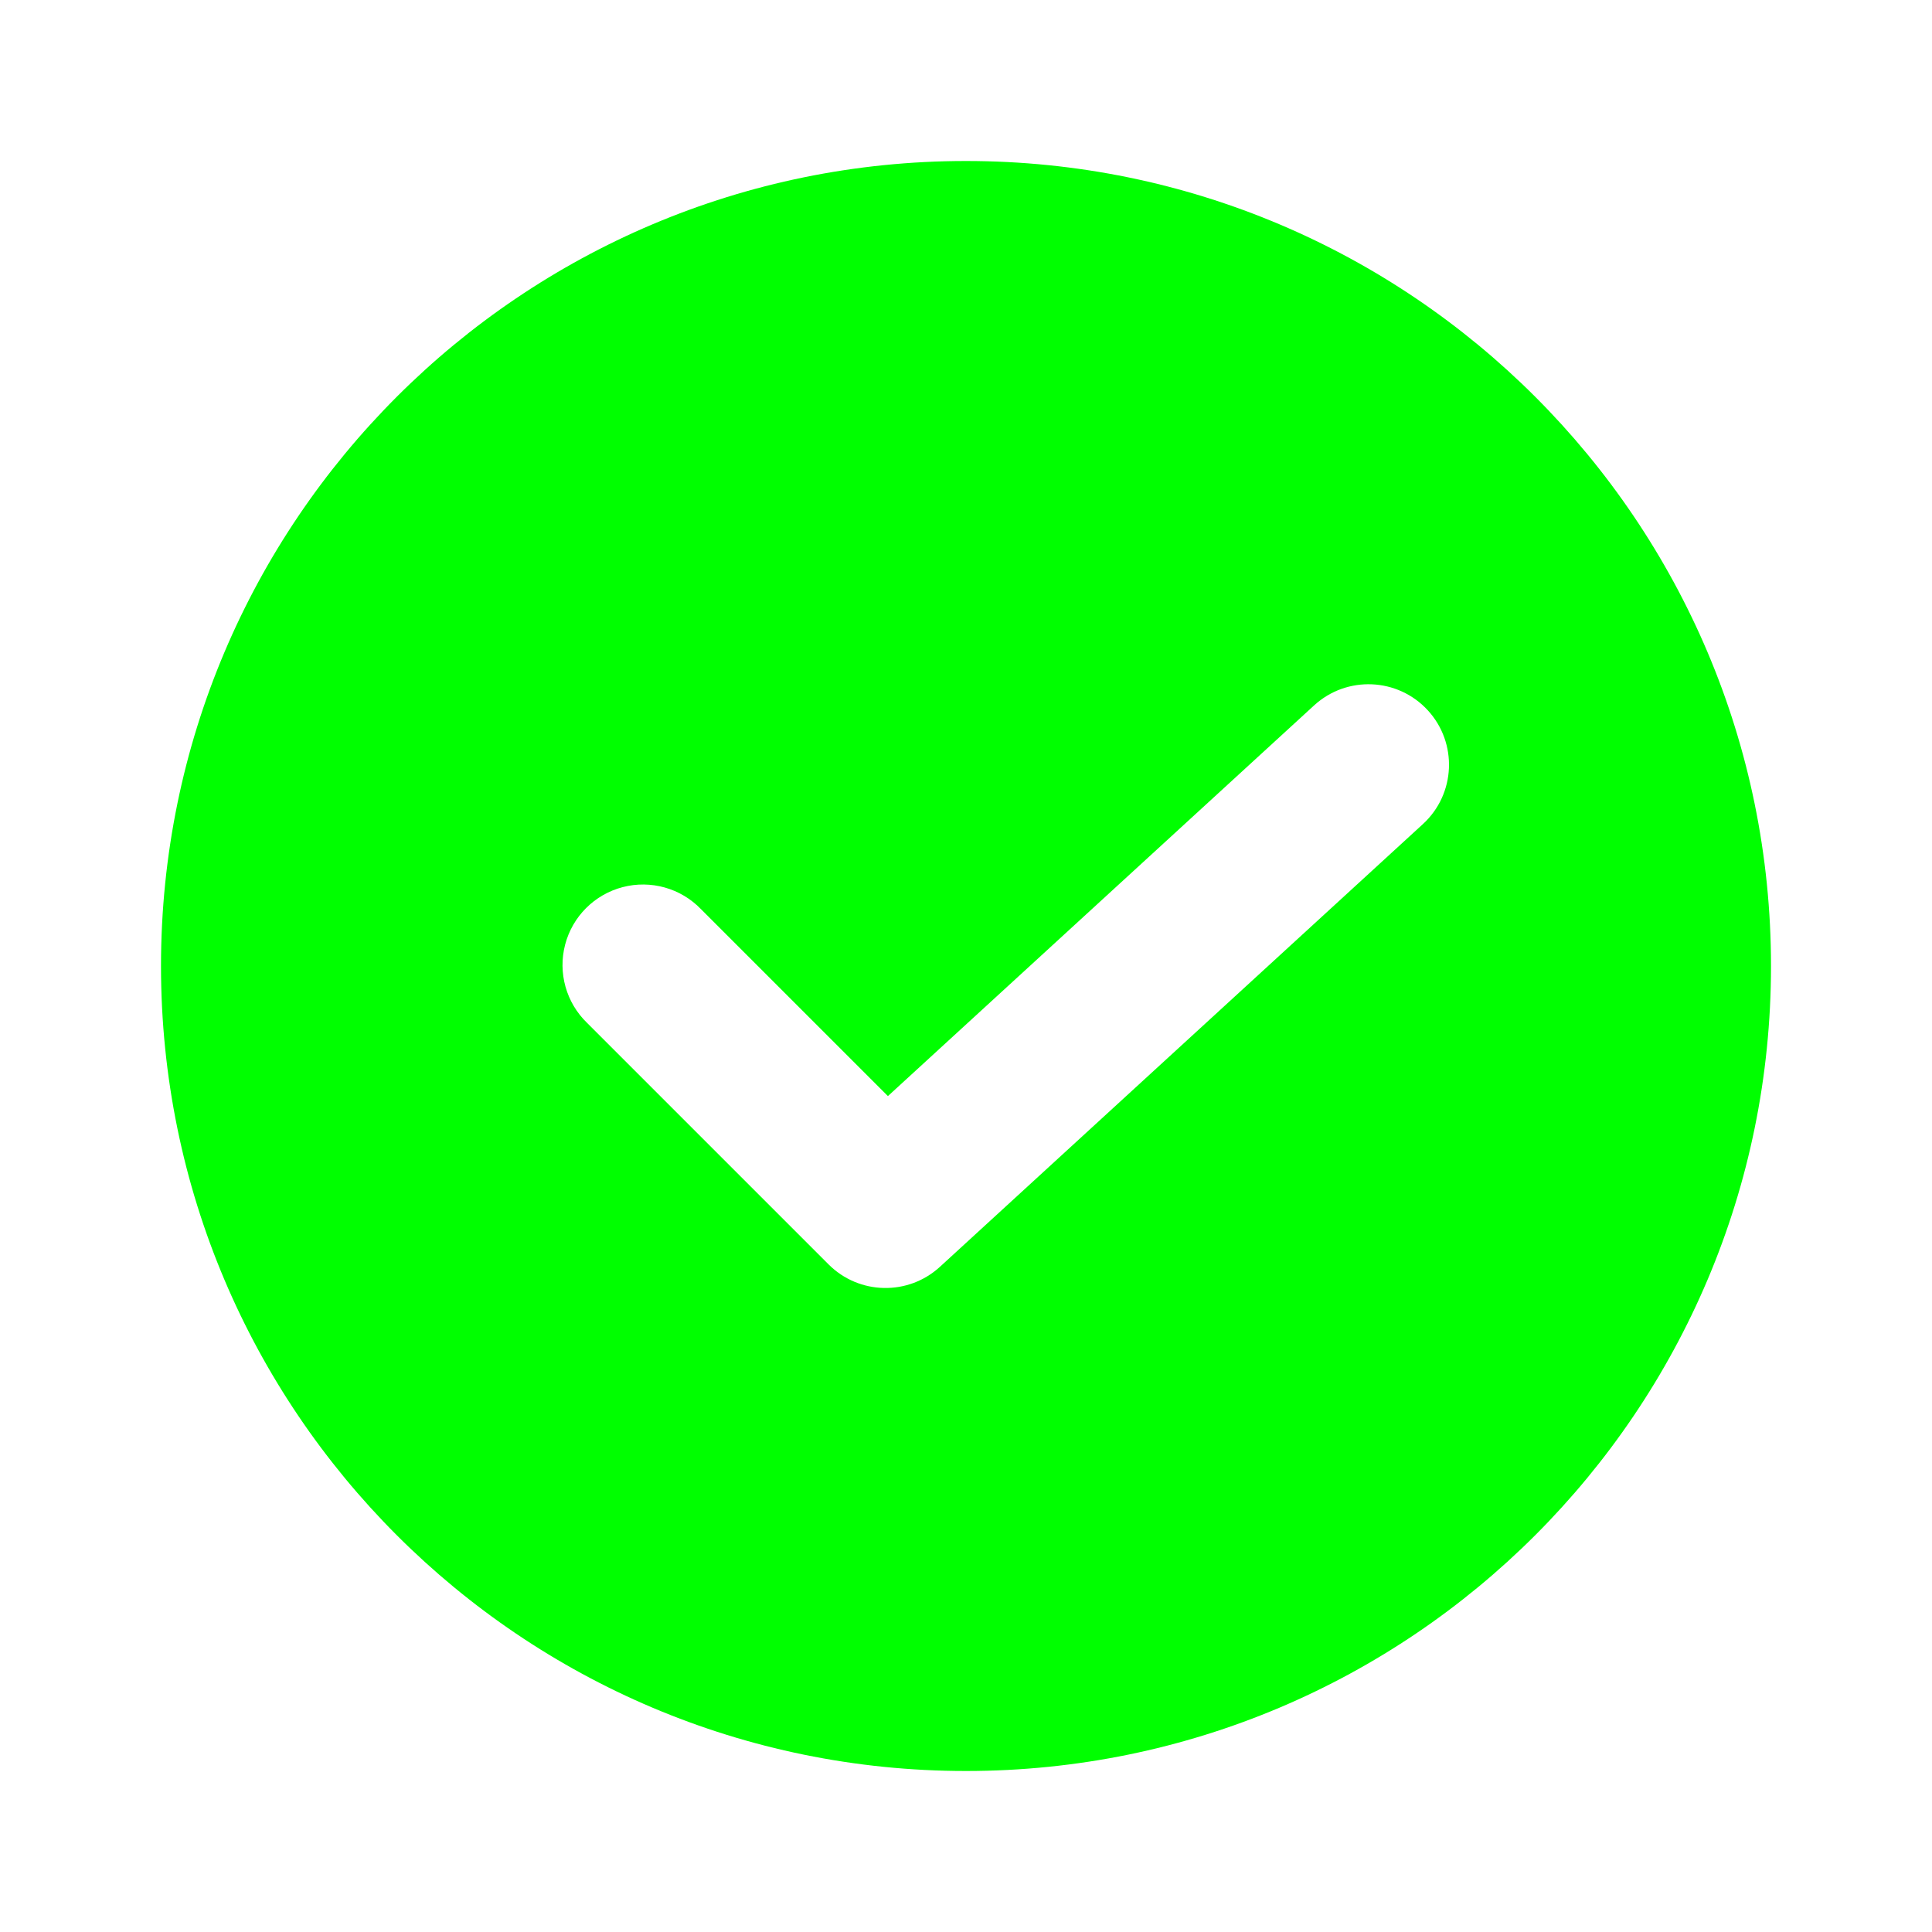
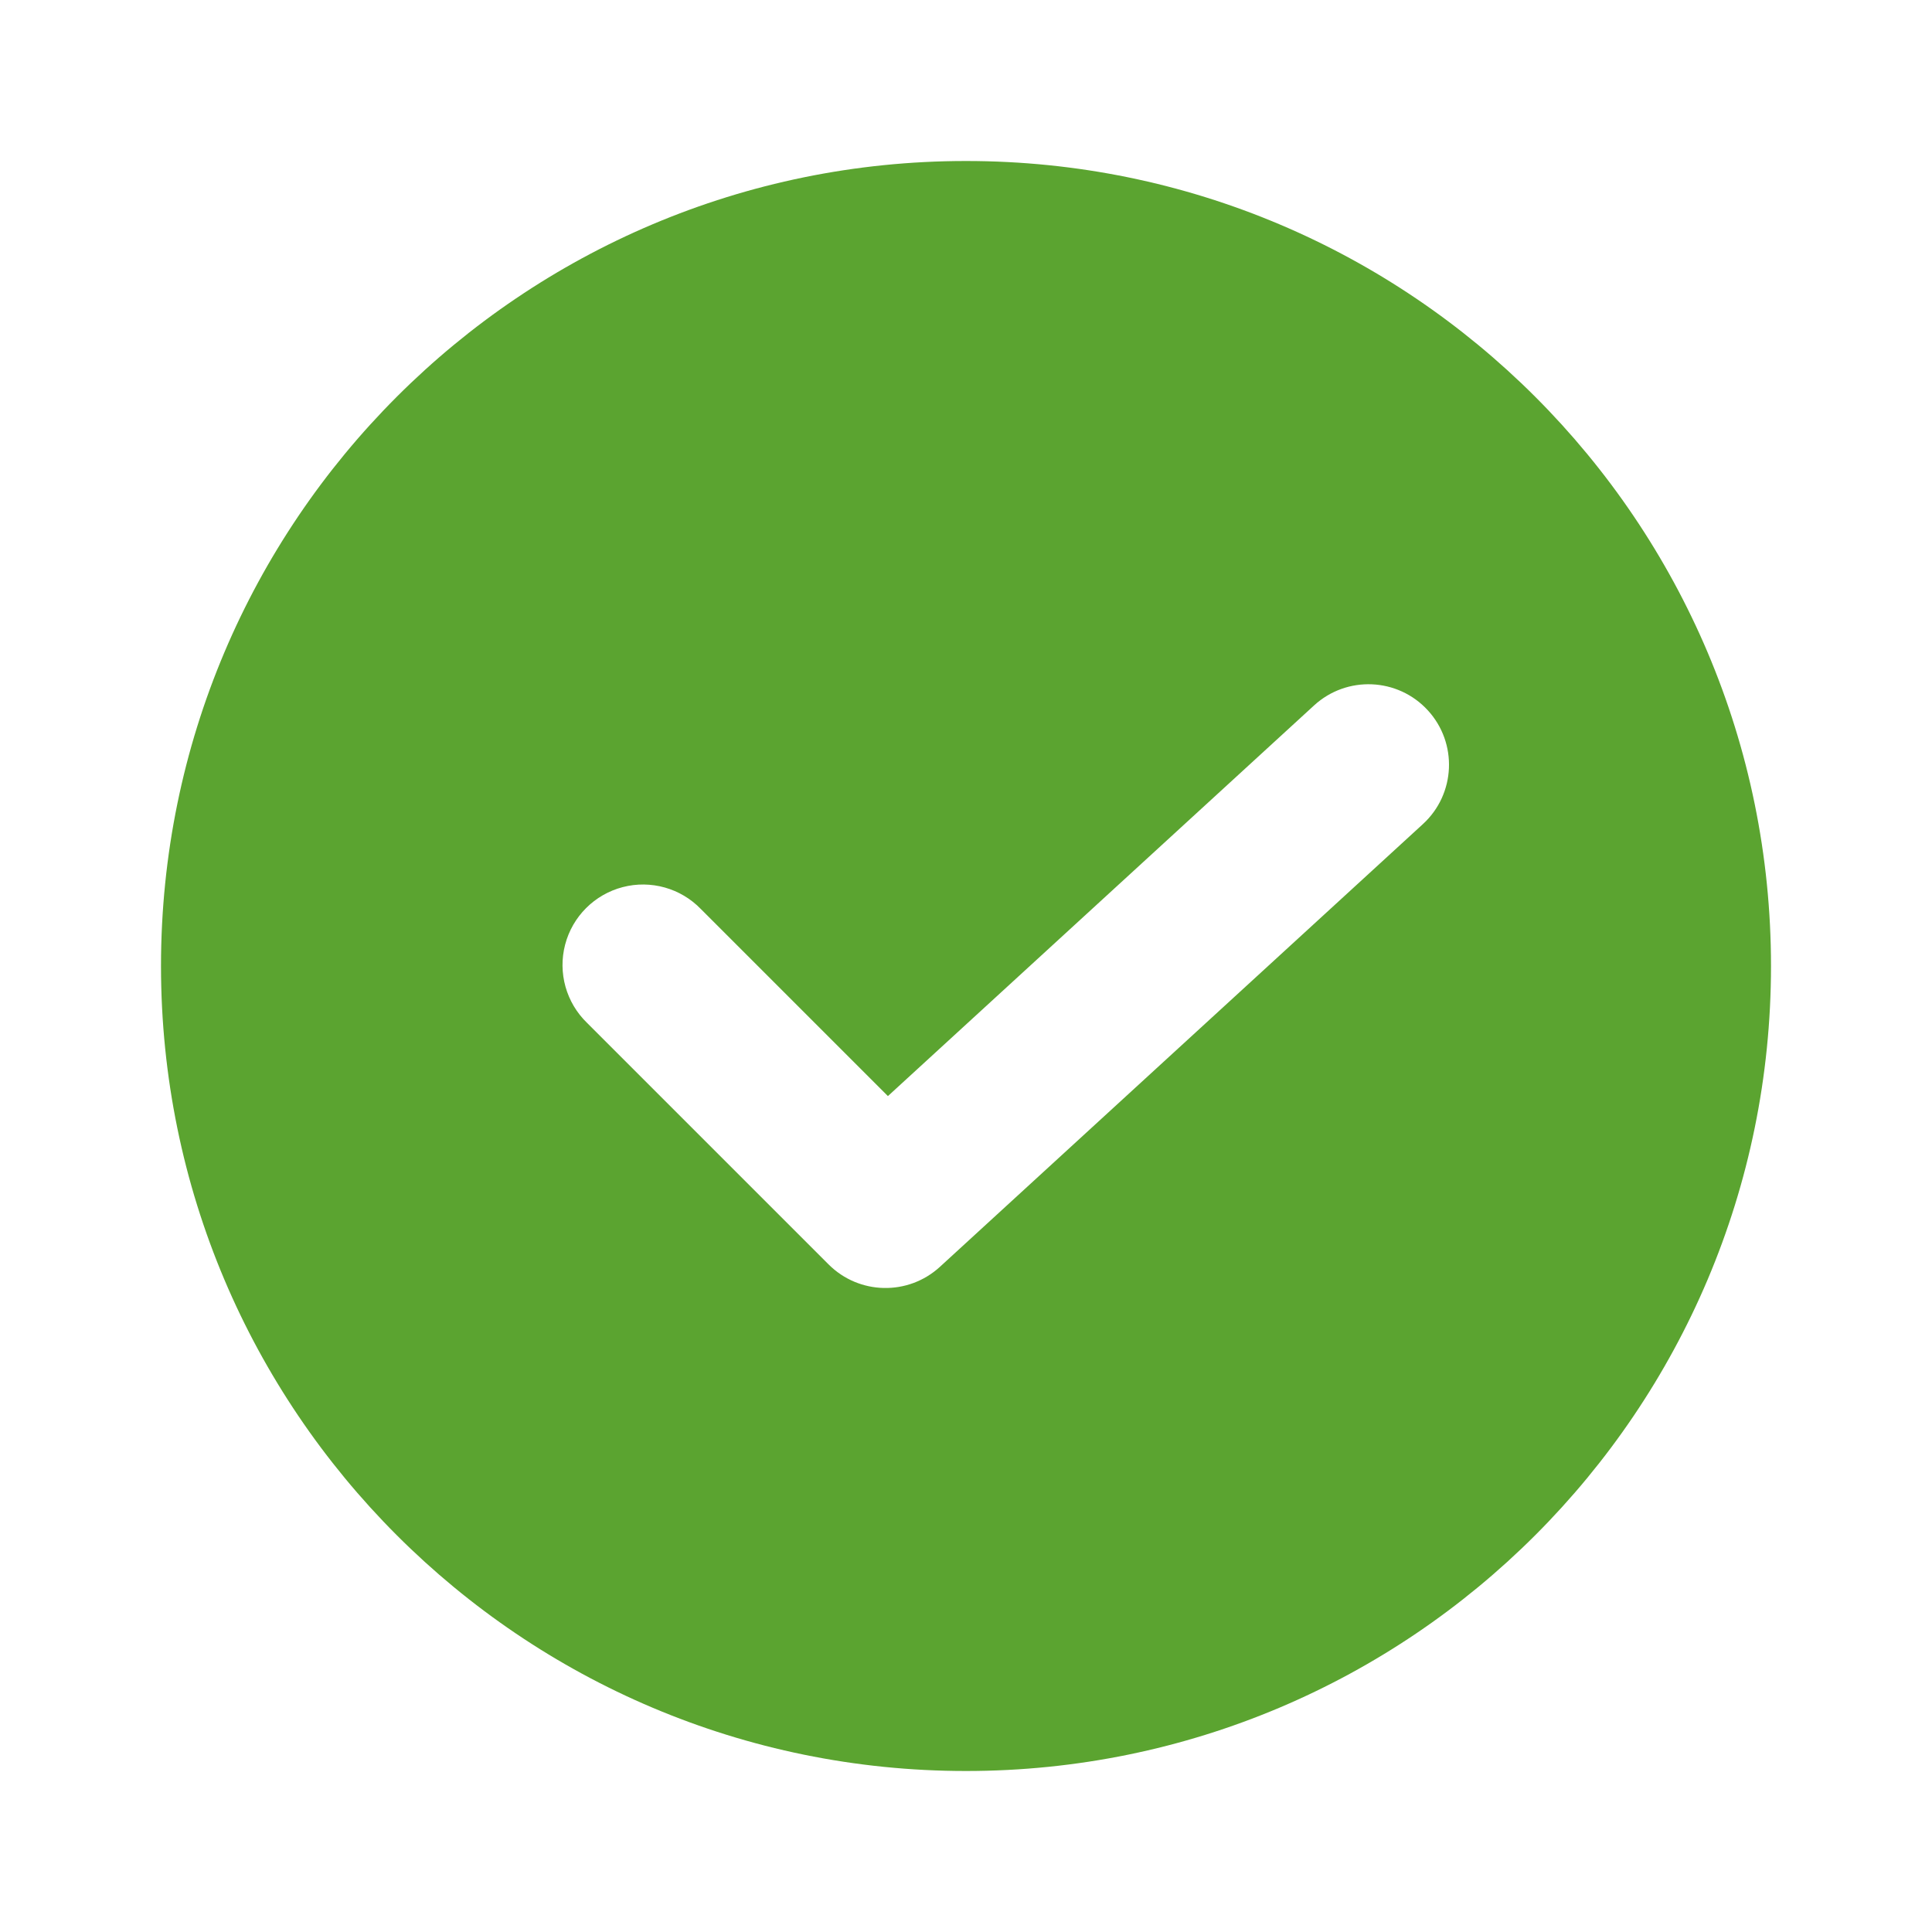
- <svg xmlns="http://www.w3.org/2000/svg" fill="#00ff00" width="800px" height="800px" viewBox="0 0 24 24">
+ <svg xmlns="http://www.w3.org/2000/svg" fill="#4c9c1eea" width="800px" height="800px" viewBox="0 0 24 24">
  <path d="M12,2A10,10,0,1,0,22,12,10,10,0,0,0,12,2Zm5.676,8.237-6,5.5a1,1,0,0,1-1.383-.03l-3-3a1,1,0,1,1,1.414-1.414l2.323,2.323,5.294-4.853a1,1,0,1,1,1.352,1.474Z" />
</svg>
